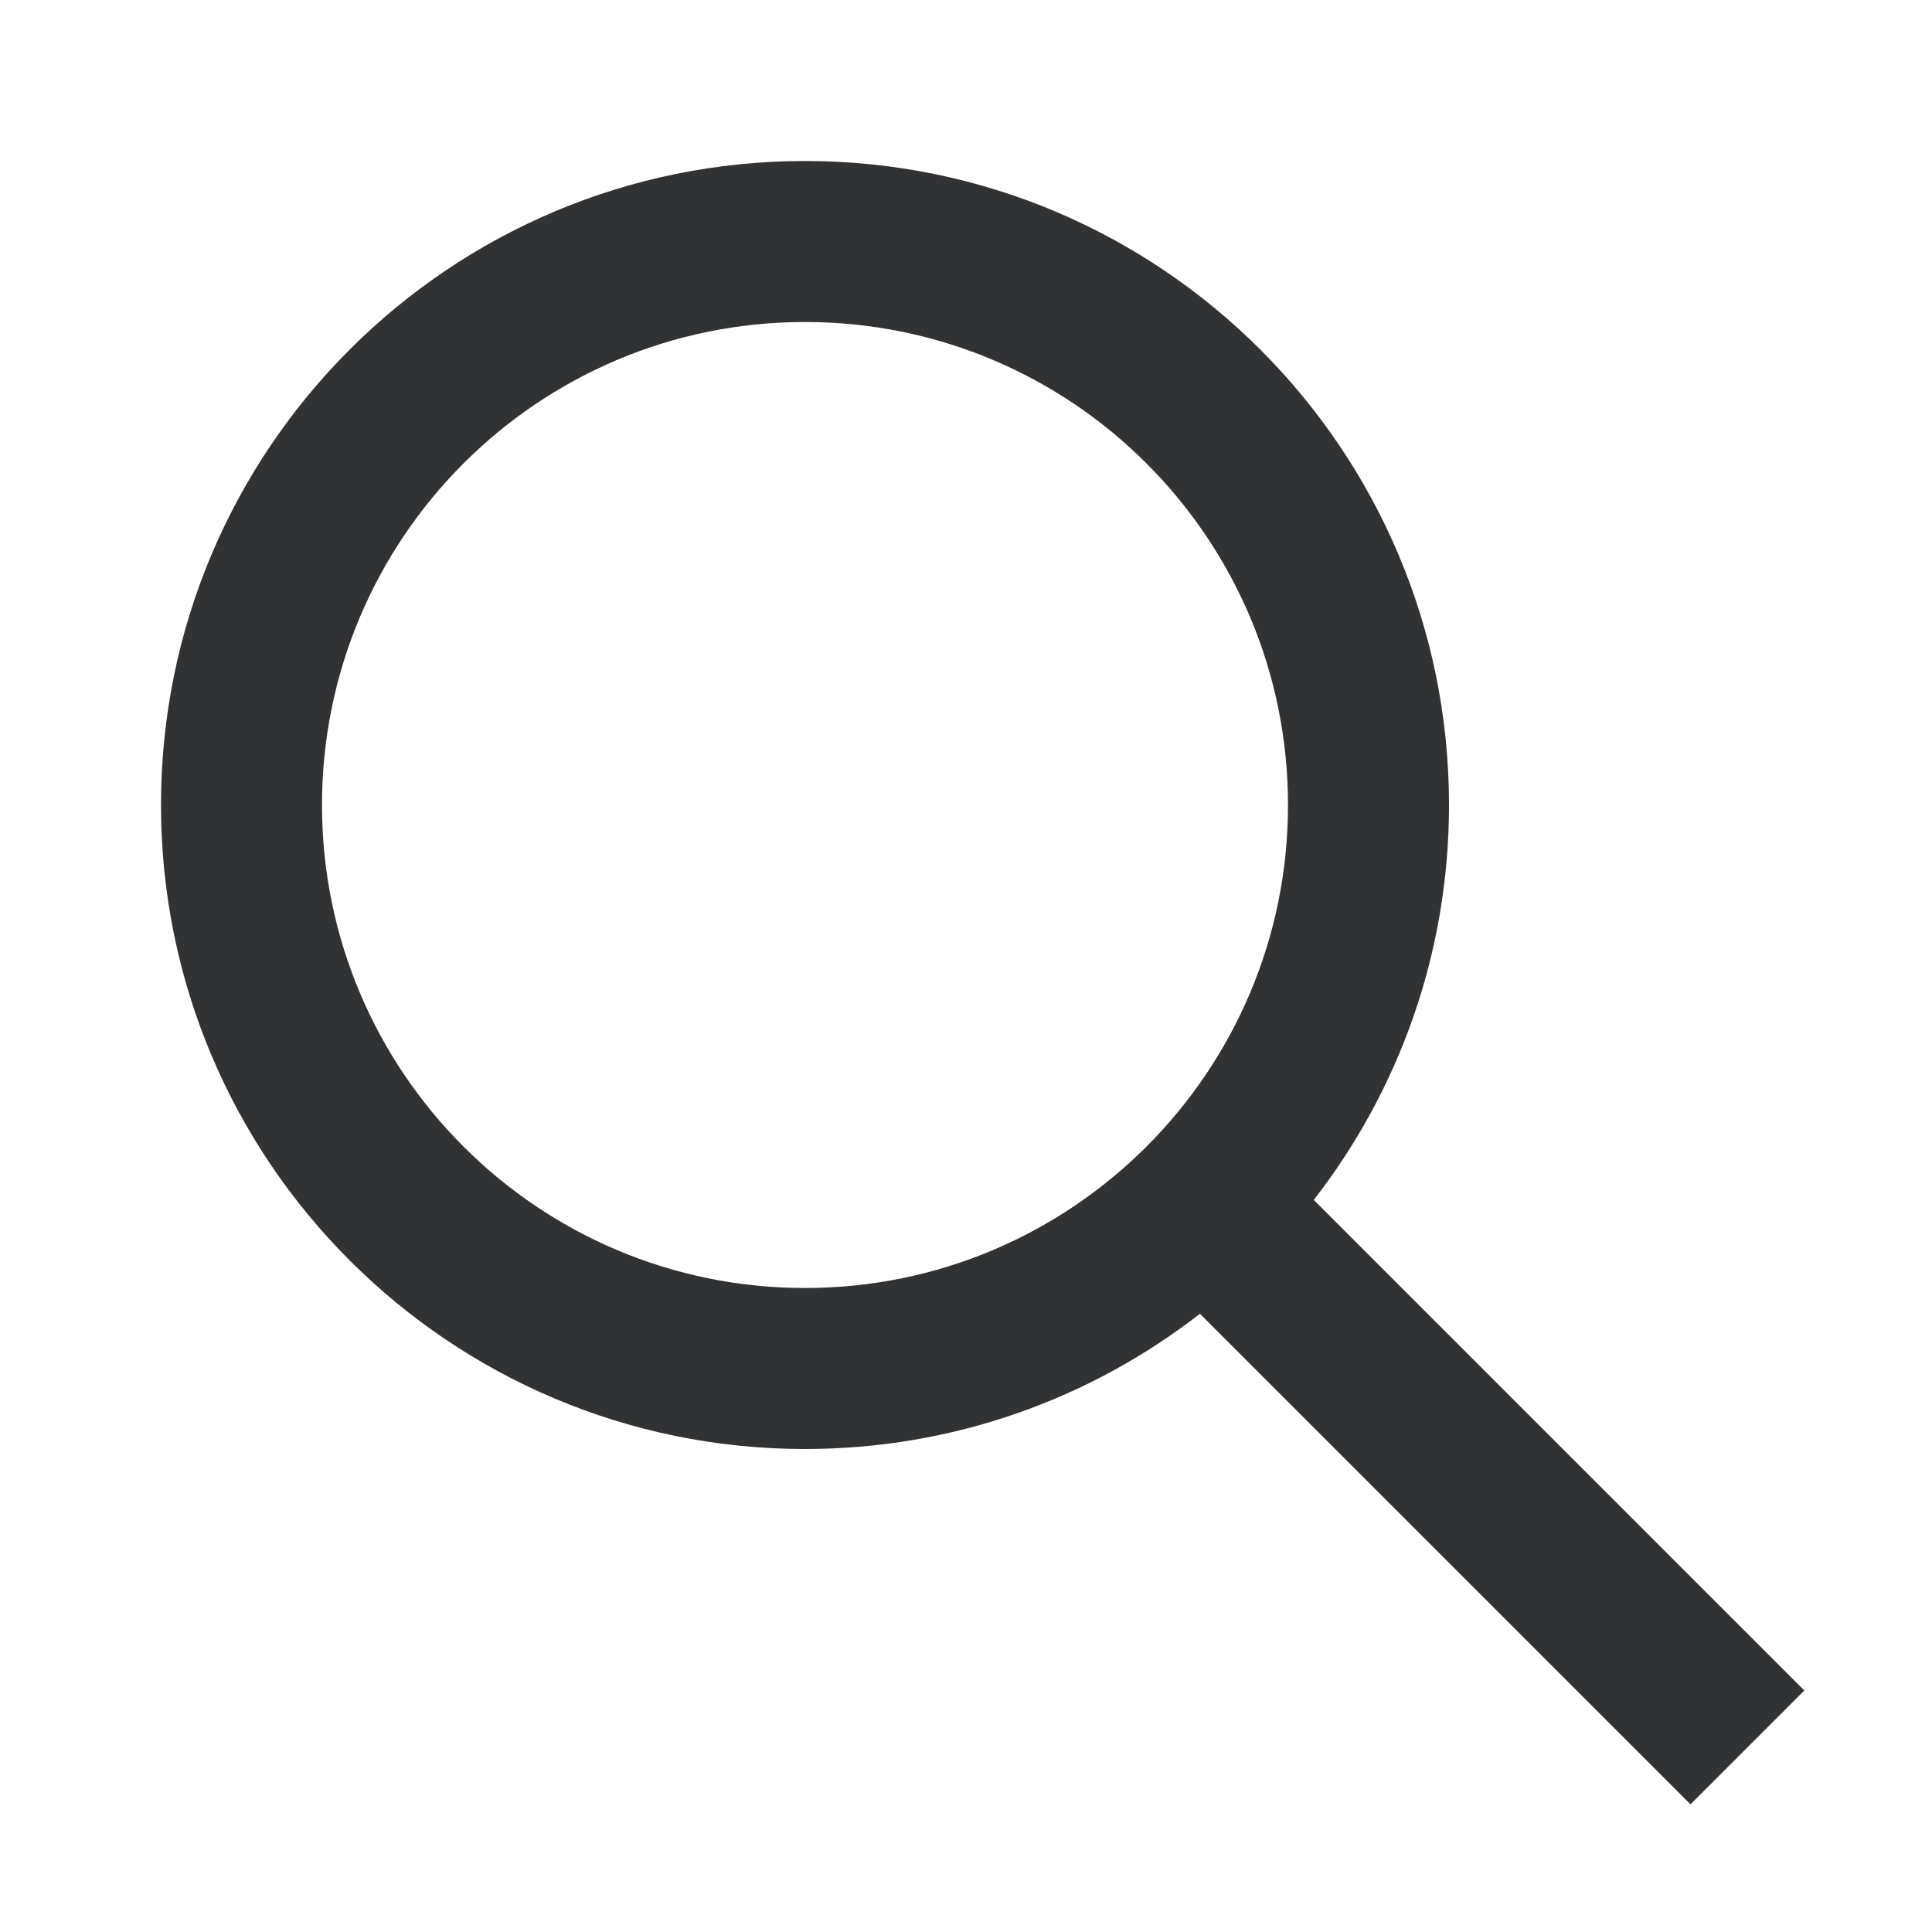
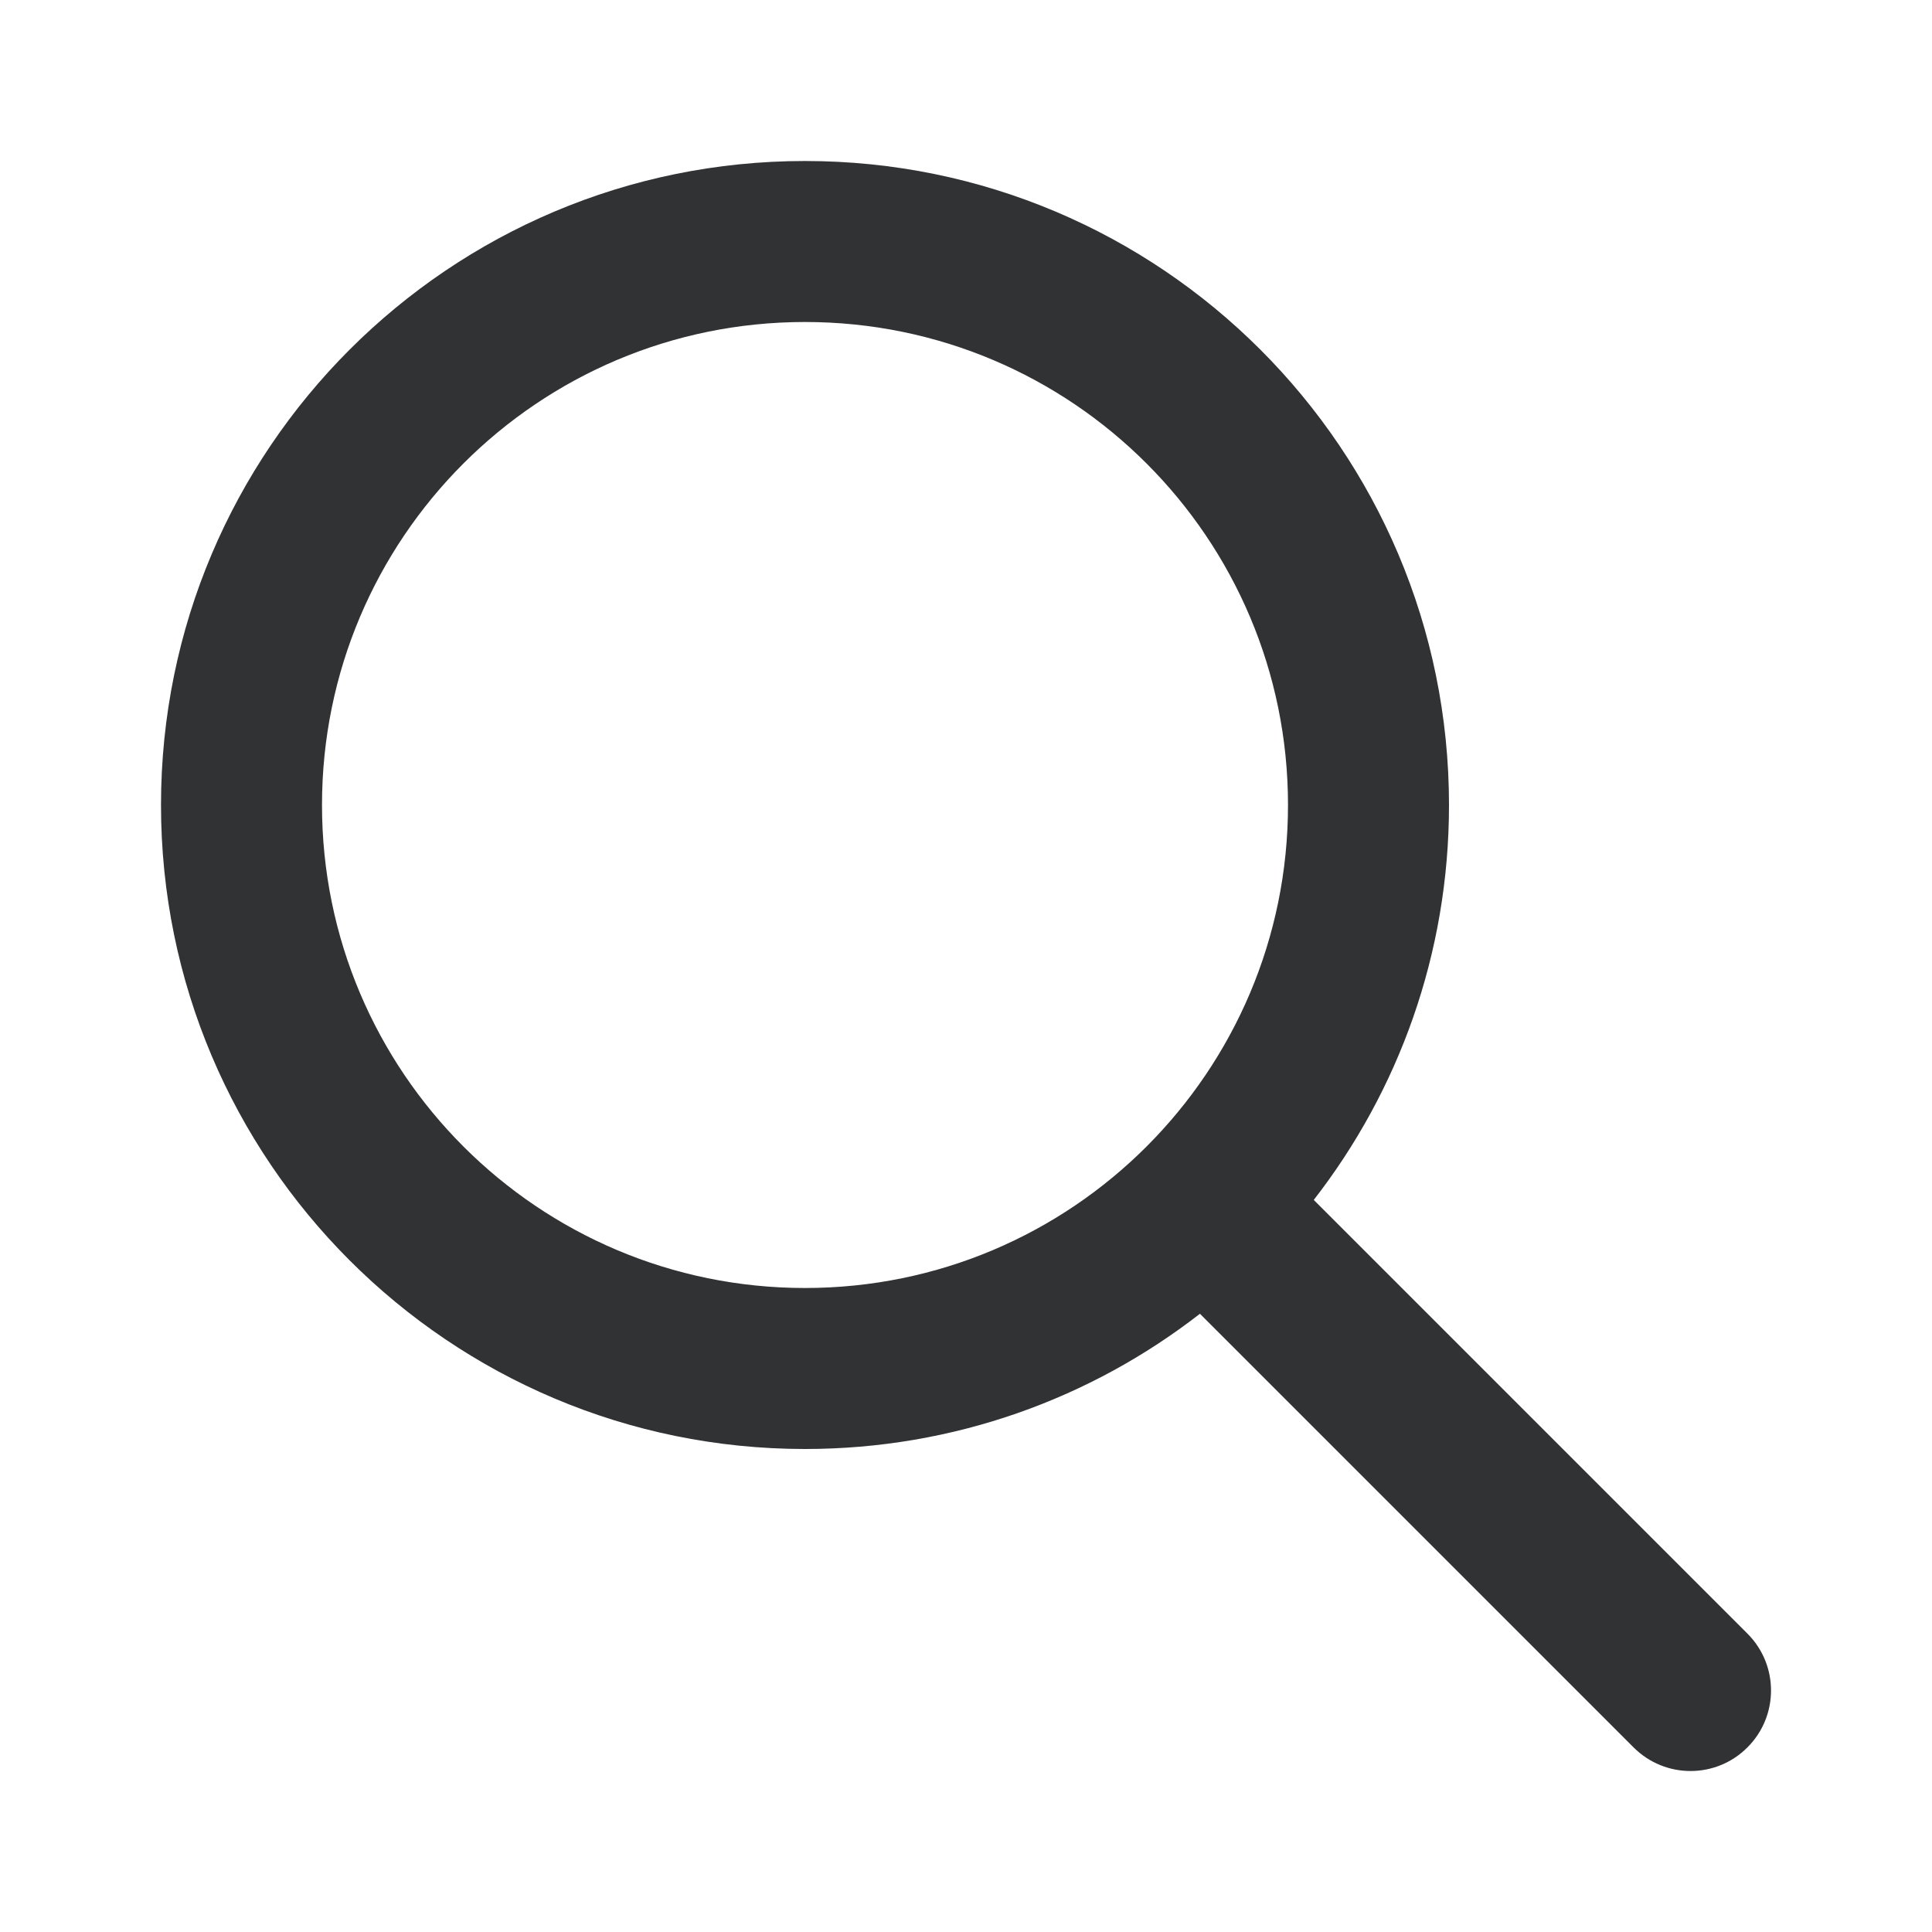
<svg xmlns="http://www.w3.org/2000/svg" width="24" height="24" viewBox="0 0 24 24" fill="none">
-   <path fill-rule="evenodd" clip-rule="evenodd" d="M18 10C18 5.582 14.418 2 10 2C5.582 2 2 5.582 2 10C2 14.418 5.582 18 10 18C11.849 18 13.551 17.373 14.906 16.32L21 22.414L22.414 21L16.32 14.906C17.373 13.551 18 11.849 18 10ZM16 10C16 13.314 13.314 16 10 16C6.686 16 4 13.314 4 10C4 6.686 6.686 4 10 4C13.314 4 16 6.686 16 10Z" fill="#313234" />
+   <path fill-rule="evenodd" clip-rule="evenodd" d="M18 10C18 5.582 14.418 2 10 2C5.582 2 2 5.582 2 10C2 14.418 5.582 18 10 18C11.849 18 13.551 17.373 14.906 16.32L20.293 21.707C20.684 22.098 21.317 22.098 21.707 21.707C22.098 21.317 22.098 20.683 21.707 20.293L16.32 14.906C17.373 13.551 18 11.849 18 10ZM16 10C16 13.314 13.314 16 10 16C6.686 16 4 13.314 4 10C4 6.686 6.686 4 10 4C13.314 4 16 6.686 16 10Z" fill="#313234" />
</svg>
